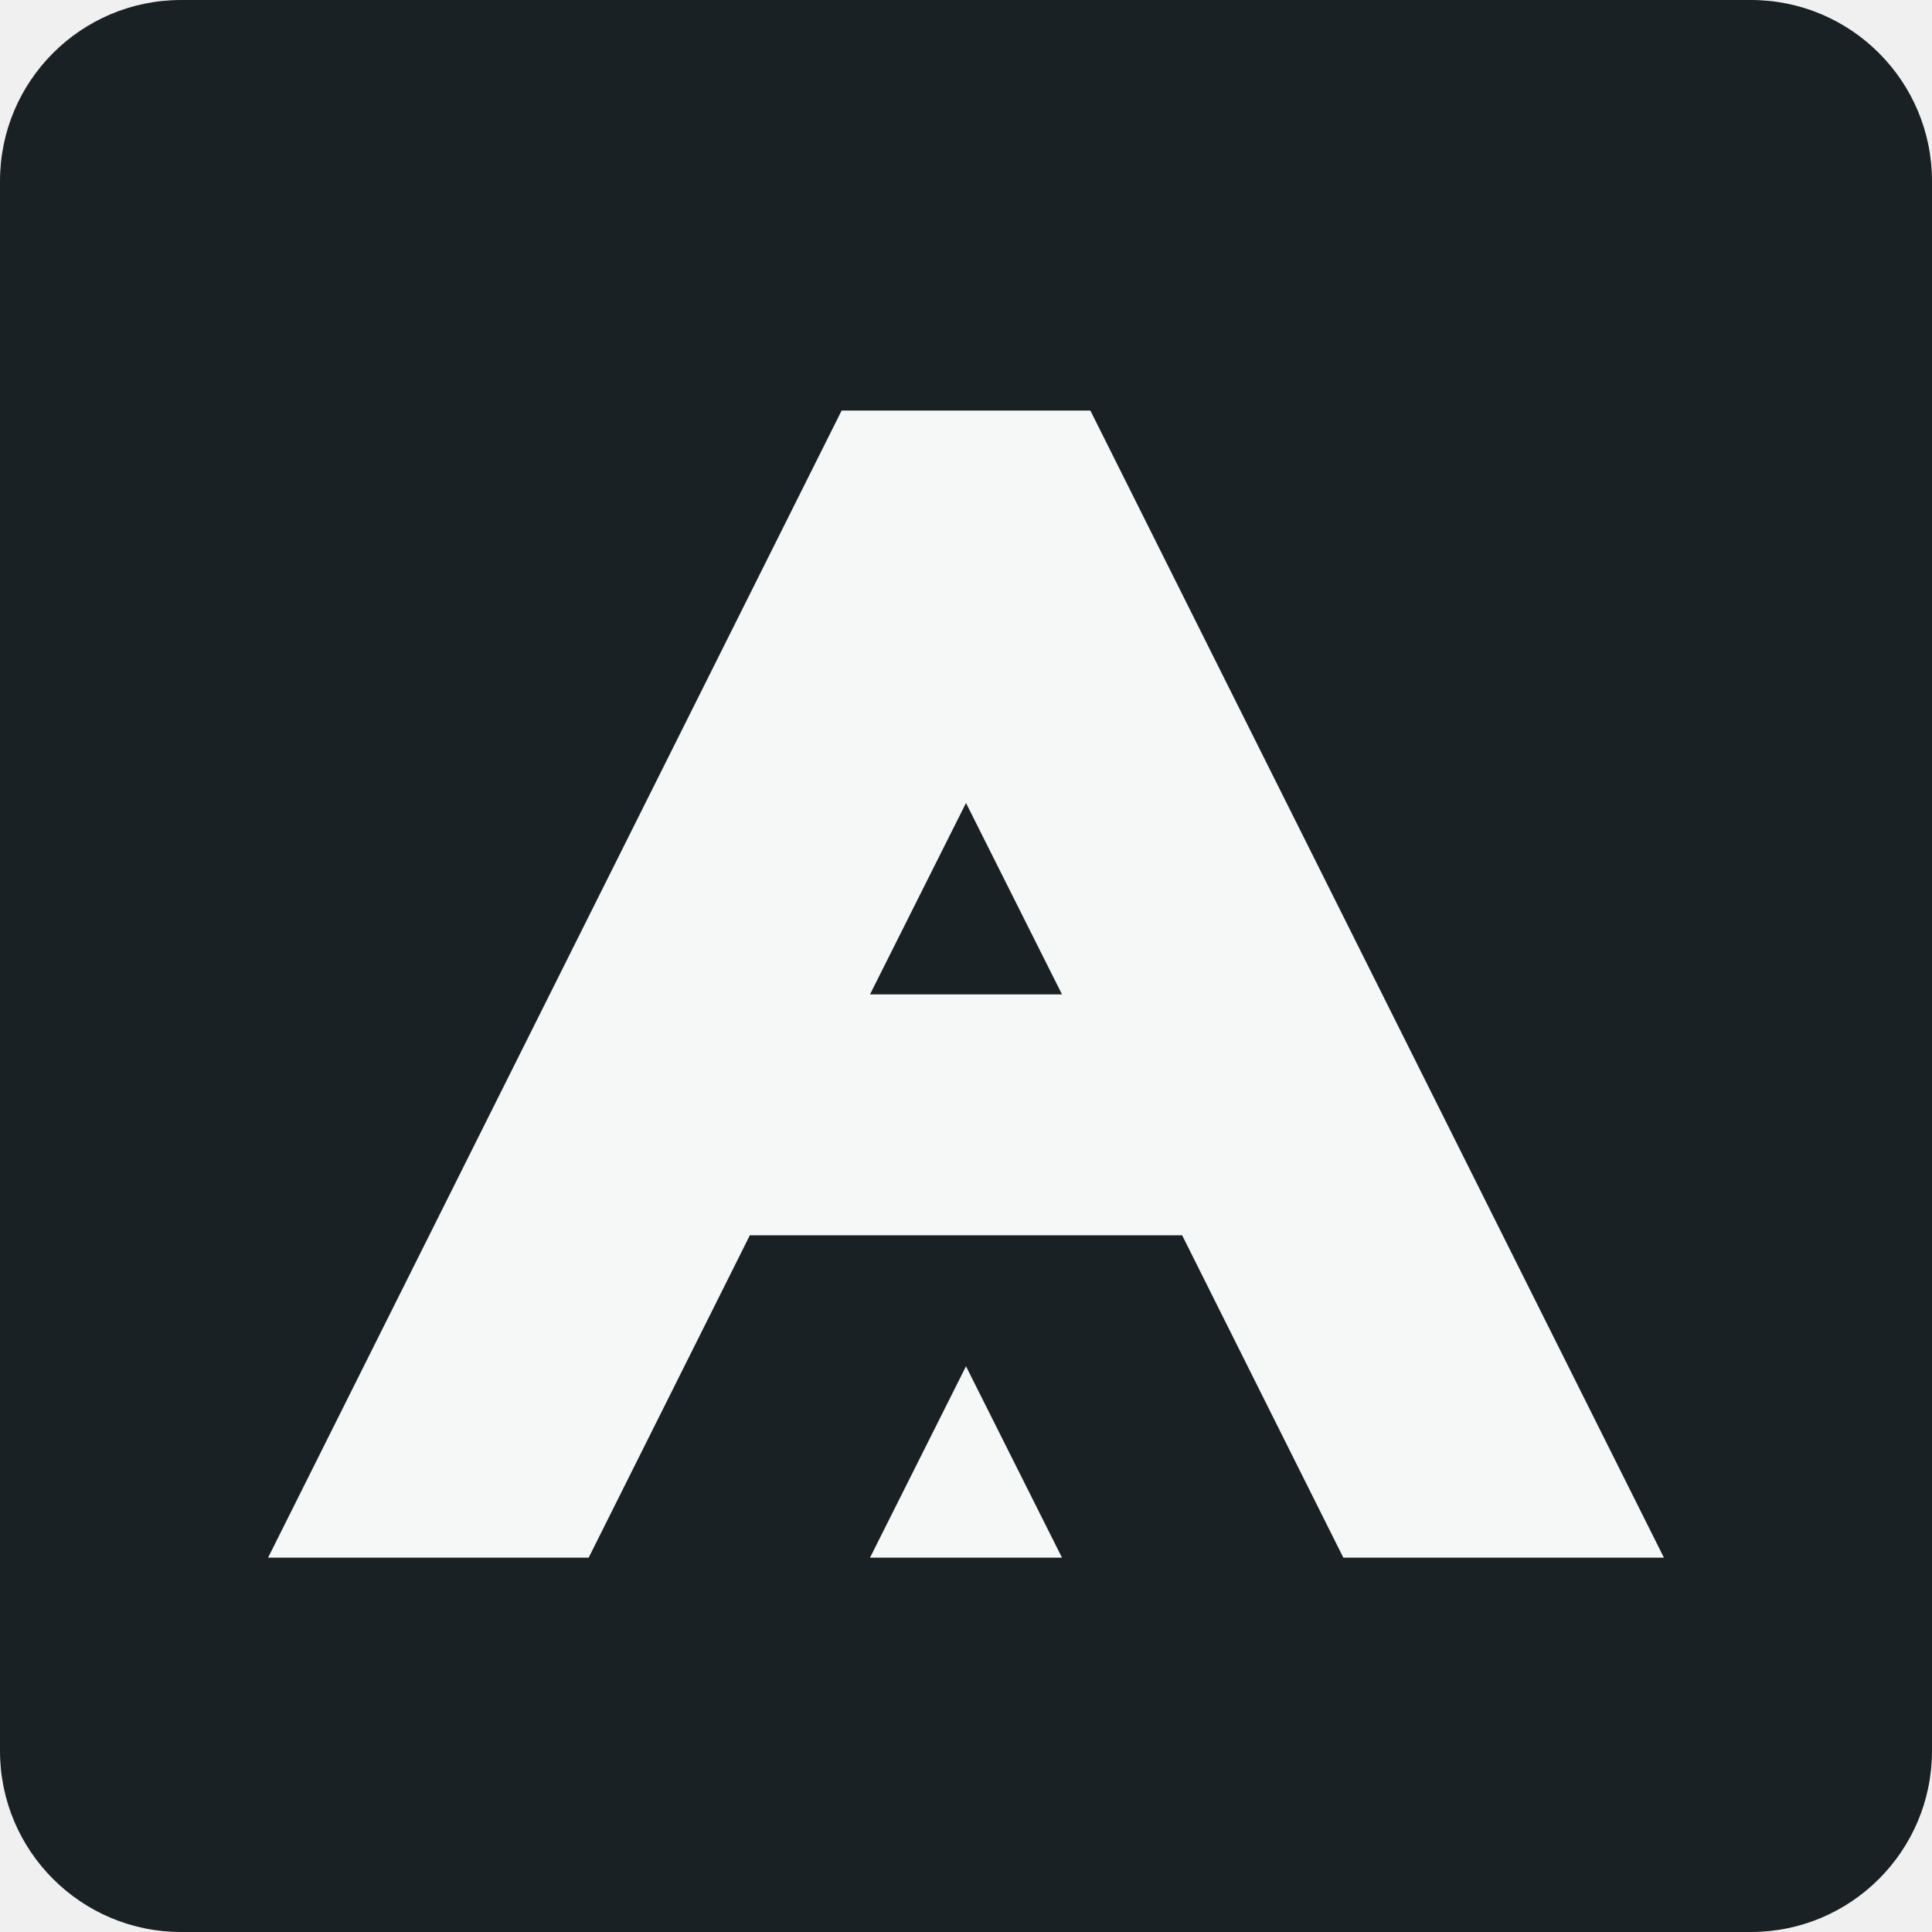
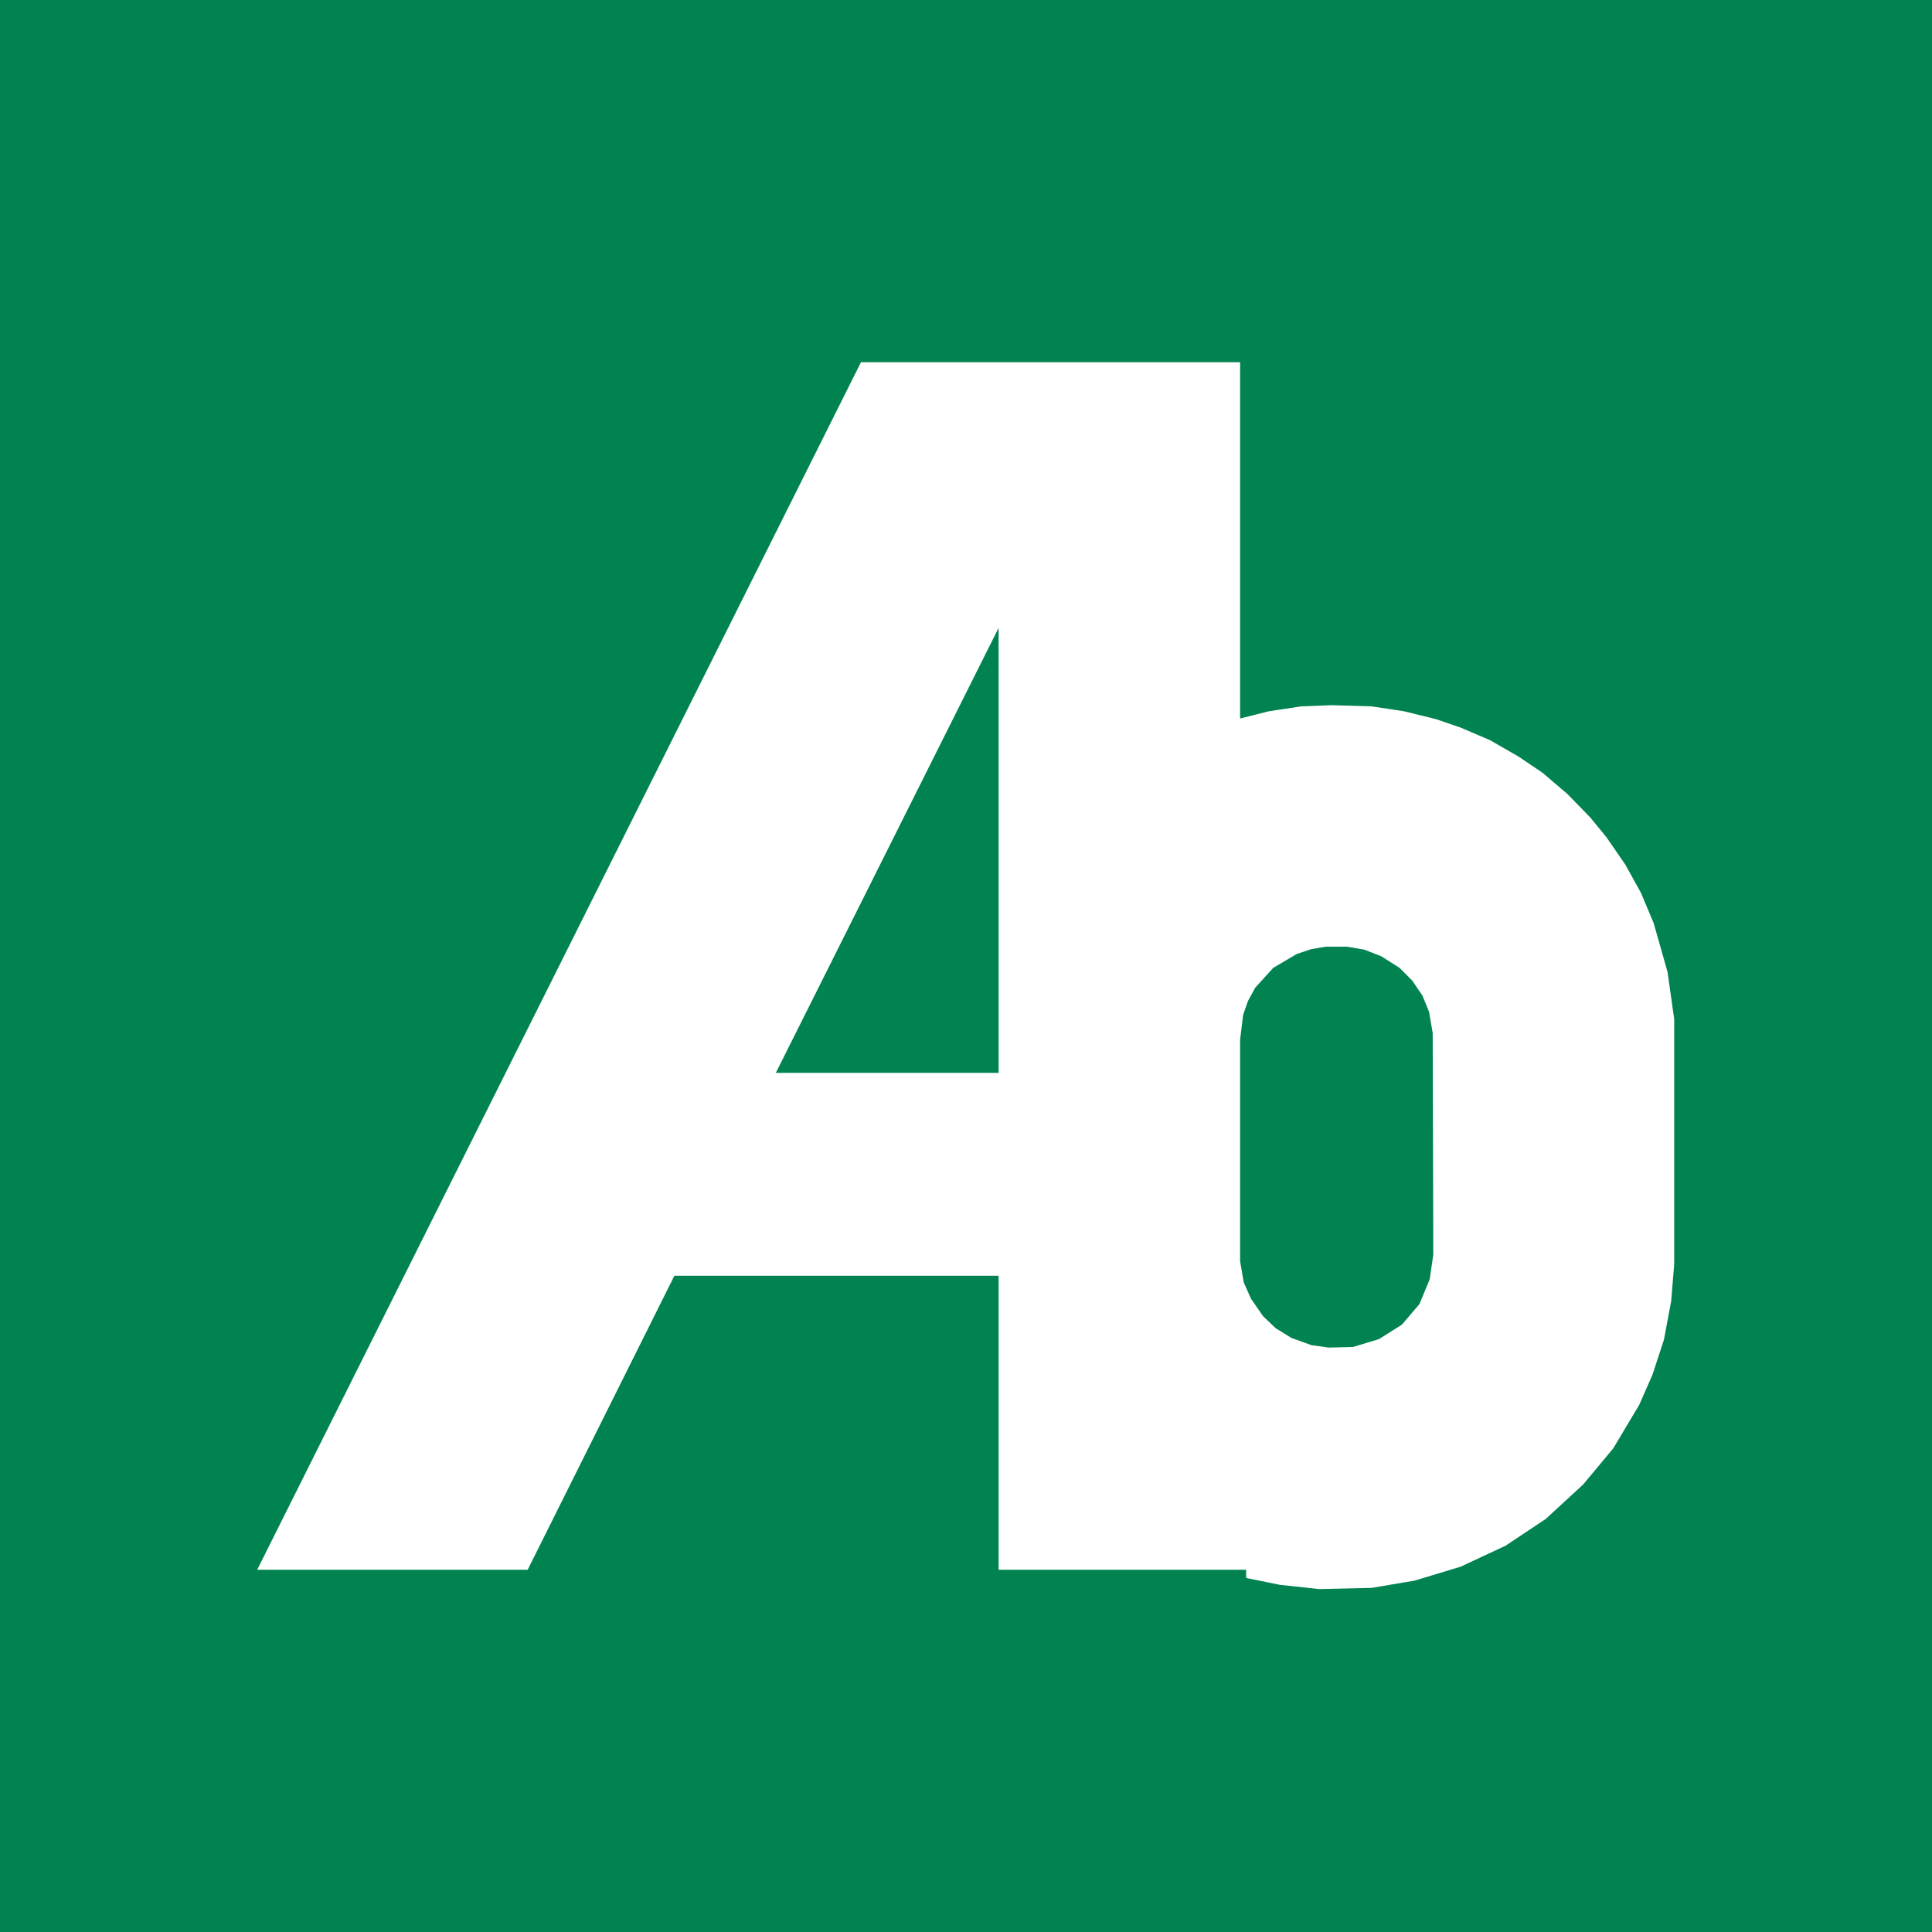
<svg xmlns="http://www.w3.org/2000/svg" viewBox="0 0 32 32" width="32" height="32" role="img" aria-labelledby="t">
-   <rect width="32" height="32" rx="3" fill="#1A2125" />
-   <path fill="#F6F8F8" d="M9.75 25.8L4.44 25.8L13.94 6.8L18.06 6.8L27.56 25.8L22.25 25.8L19.58 20.46L12.42 20.46ZM16 13.3L14.41 16.47L17.59 16.47Z" />
-   <path fill="#F6F8F8" d="M16 22.63L14.41 25.8L17.59 25.8Z" />
+   <rect width="32" height="32" fill="#008351" />
+   <path fill="#FFFFFF" d="M21.85 26.32L21.2 26.25L20.66 26.14L20.64 26.13L20.64 26L16.54 26L16.54 21.13L11.17 21.13L8.74 26L4.26 26L14.26 6L20.54 6L20.54 11.9L21.02 11.78L21.55 11.7L22.06 11.68L22.72 11.7L23.25 11.78L23.78 11.91L24.19 12.05L24.68 12.26L25.15 12.53L25.55 12.8L25.96 13.15L26.34 13.54L26.61 13.87L26.92 14.32L27.18 14.79L27.39 15.29L27.62 16.1L27.73 16.88L27.73 20.94L27.68 21.55L27.56 22.19L27.37 22.77L27.15 23.27L26.72 23.99L26.22 24.59L25.6 25.16L24.94 25.6L24.19 25.95L23.43 26.18L22.72 26.3ZM16.54 17.21L16.54 10.4L12.85 17.77L16.54 17.77ZM22.41 22.31L22.84 22.18L23.22 21.94L23.51 21.6L23.68 21.19L23.74 20.78L23.73 17.11L23.67 16.76L23.56 16.49L23.39 16.24L23.18 16.03L22.88 15.84L22.6 15.73L22.31 15.68L21.96 15.68L21.72 15.72L21.48 15.8L21.09 16.03L20.79 16.36L20.67 16.58L20.59 16.81L20.54 17.22L20.54 20.89L20.6 21.24L20.72 21.51L20.92 21.8L21.13 22L21.39 22.16L21.72 22.28L22.01 22.32Z" />
</svg>
